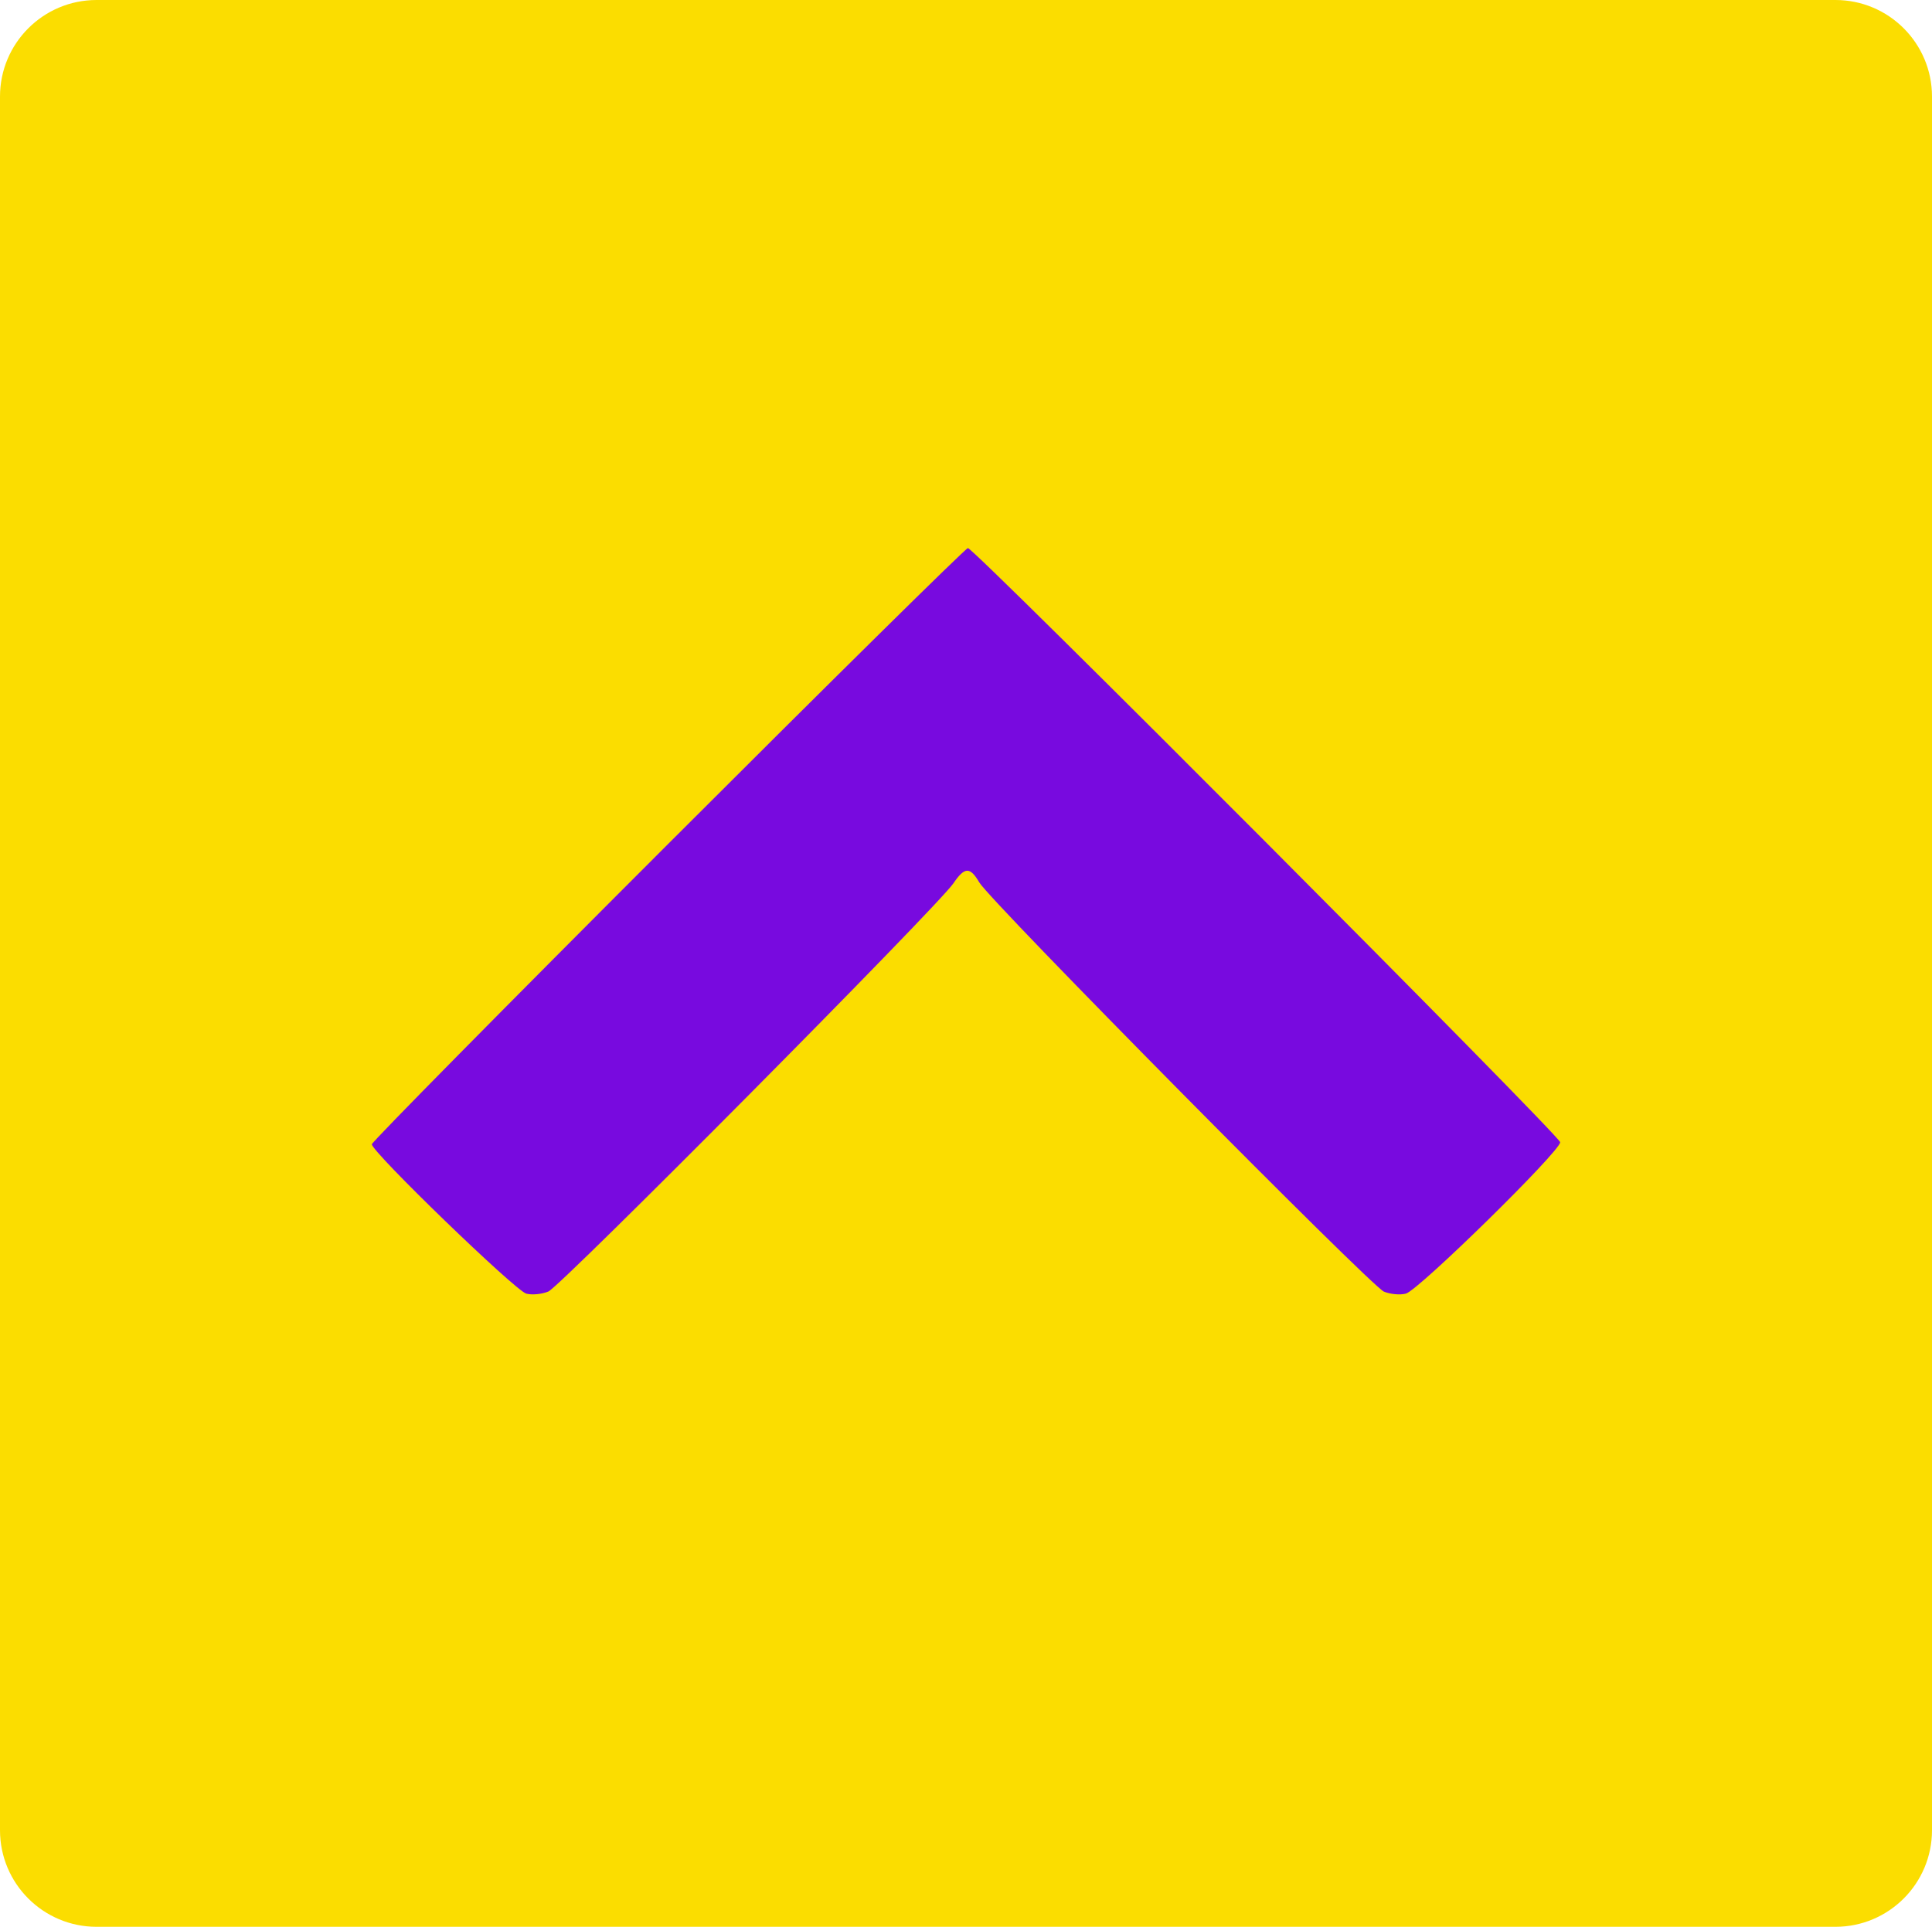
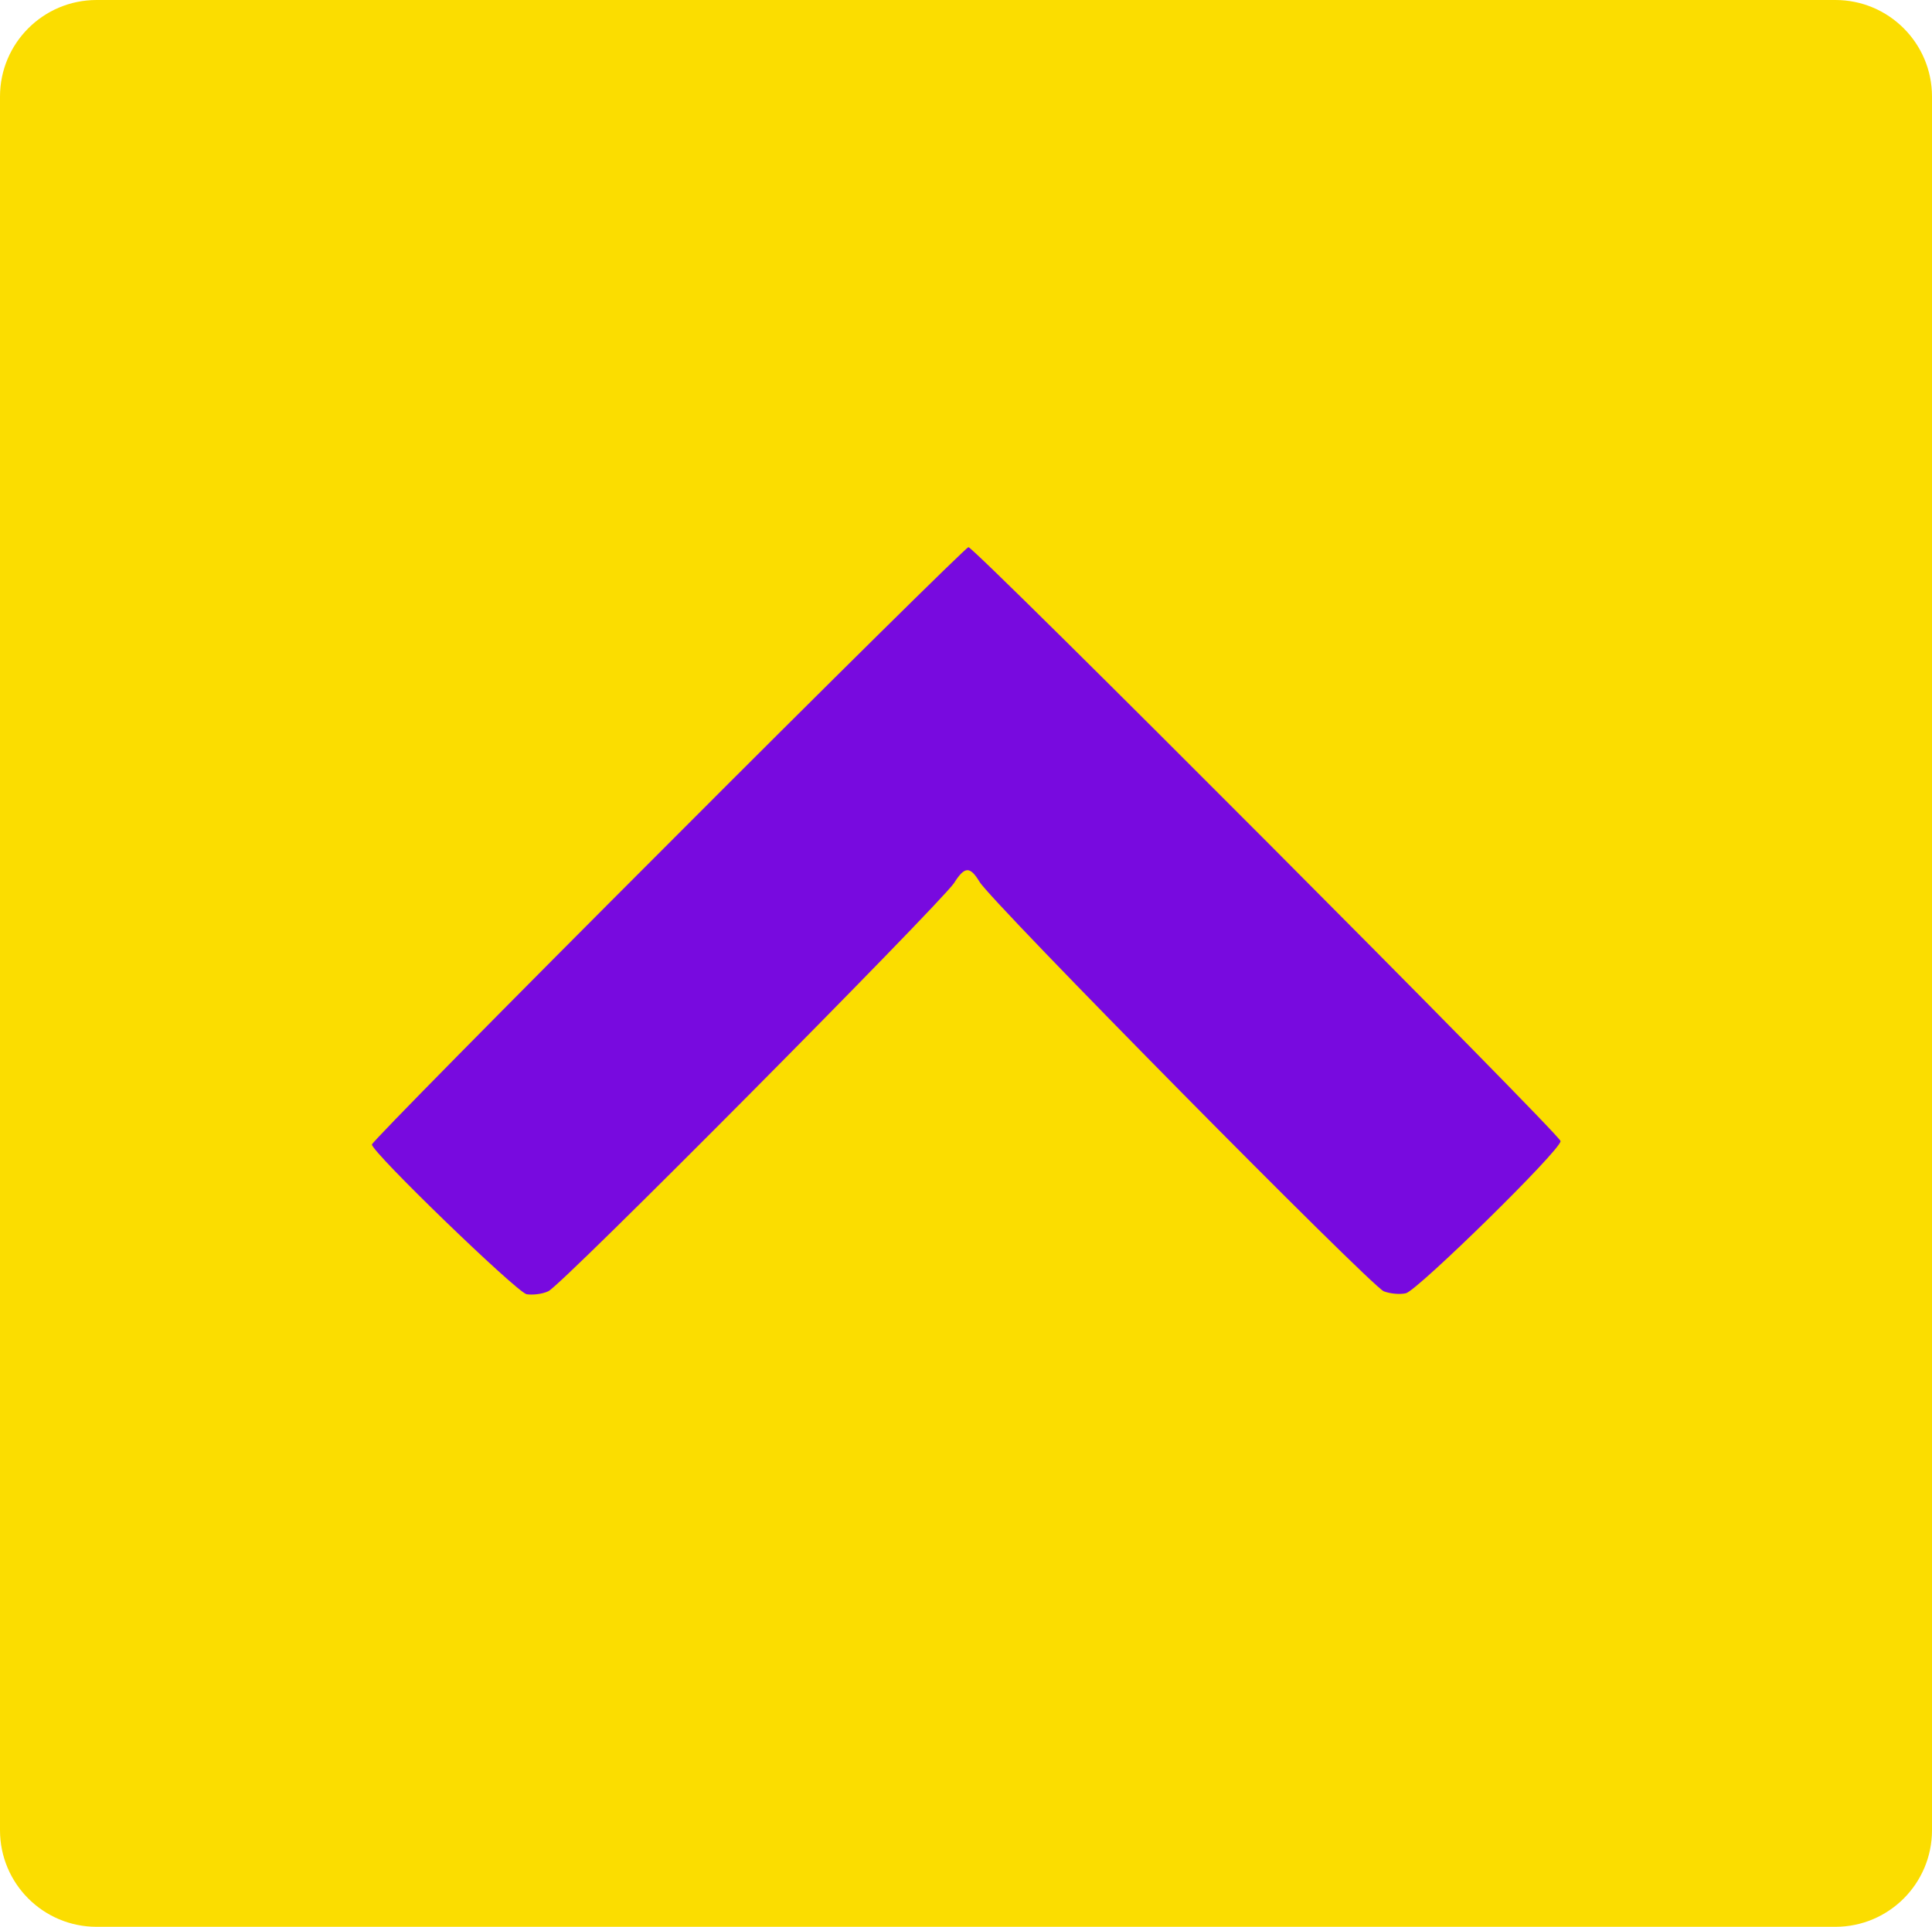
- <svg xmlns="http://www.w3.org/2000/svg" width="400px" height="399px" viewBox="0 0 400 399" version="1.1">
-   <defs />
-   <g id="Page-1" stroke="none" stroke-width="1" fill="none" fill-rule="evenodd">
-     <g id="Group">
-       <rect id="Rectangle-2" fill="#FBDD00" x="0" y="0" width="400" height="399" rx="20" />
-       <path d="M138.292,174.803 C104.573,208.525 76.984,236.492 76.984,236.952 C76.984,238.553 106.736,267.328 108.971,267.889 C110.2,268.197 112.18,268.004 113.536,267.442 C116.072,266.392 194.131,187.712 197.378,182.934 C199.719,179.489 200.829,179.448 202.756,182.738 C205.051,186.656 283.853,266.36 286.525,267.467 C287.836,268.01 289.821,268.195 291.056,267.888 C293.638,267.247 323.016,238.426 323.016,236.533 C323.016,235.215 201.707,113.492 200.393,113.492 C199.956,113.492 172.011,141.082 138.292,174.803" id="path1" fill="#780ADF" />
-     </g>
+ <svg xmlns="http://www.w3.org/2000/svg" width="400" height="399" viewBox="0 0 400 399">
+   <g fill="none" fill-rule="evenodd">
+     <rect fill="#FBDD00" width="400" height="399" rx="20" />
+     <path d="M138.3 174.8C104.6 208.5 77 236.5 77 237c0 1.6 29.7 30.3 32 31 1.2.2 3.2 0 4.5-.6 2.6-1 80.6-79.7 84-84.5 2.2-3.5 3.3-3.6 5.3-.3 2.3 4 81 83.7 83.7 84.8 1.3.5 3.3.7 4.6.4 2.6-.8 32-29.6 32-31.5 0-1.3-121.3-123-122.6-123-.4 0-28.4 27.6-62 61.3" fill="#780ADF" />
  </g>
</svg>
